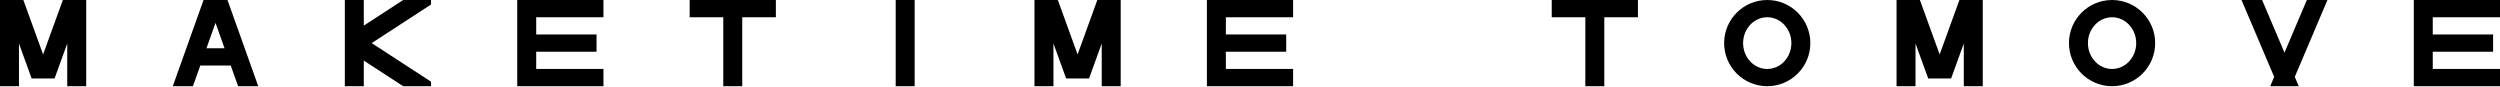
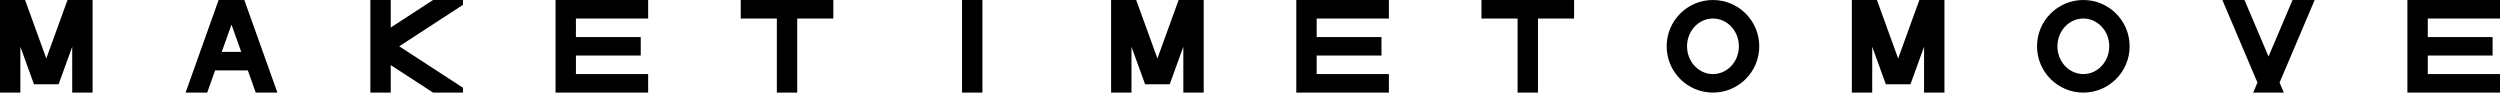
- <svg xmlns="http://www.w3.org/2000/svg" viewBox="-50 0 2900 100" role="img" aria-label="Make Time To Move">
-   <path fill="#000000" d="M-50 100H-28V50.47L-13.3 91H13.3L28 50.47V100H50V0H22.91L0 63.15L-22.91 0H-50Z M186.12 0 150.42 100H173.78L182.35 76H217.65L226.22 100H249.58L213.88 0ZM189.49 56 200 26.55 210.51 56H189.49Z M350 100H372V70.27L417.72 100H450V94.75L381.18 50L450 5.25V0H417.72L372 29.73V0H350Z M550 100H650V80H572V60H642V40H572V20H650V0H550Z M750 20H789V100H811V20H850V0H750Z M989 100H1011V0H989Z M1150 100H1172V50.47L1186.7 91H1213.3L1228 50.47V100H1250V0H1222.91L1200 63.15L1177.09 0H1150Z M1350 100H1450V80H1372V60H1442V40H1372V20H1450V0H1350Z M1750 20H1789V100H1811V20H1850V0H1750Z M2000 100C2027.61 100 2050 77.61 2050 50C2050 22.39 2027.61 0 2000 0C1972.39 0 1950 22.39 1950 50C1950 77.61 1972.39 100 2000 100ZM2000 80C1984.54 80 1972 66.57 1972 50C1972 33.43 1984.54 20 2000 20C2015.46 20 2028 33.43 2028 50C2028 66.57 2015.46 80 2000 80Z M2150 100H2172V50.47L2186.7 91H2213.3L2228 50.47V100H2250V0H2222.91L2200 63.15L2177.09 0H2150Z M2400 100C2427.61 100 2450 77.61 2450 50C2450 22.39 2427.61 0 2400 0C2372.39 0 2350 22.39 2350 50C2350 77.61 2372.39 100 2400 100ZM2400 80C2384.54 80 2372 66.57 2372 50C2372 33.43 2384.54 20 2400 20C2415.46 20 2428 33.43 2428 50C2428 66.57 2415.46 80 2400 80Z M2625.95 0 2600 61.05 2574.05 0H2550.15L2588.05 89.18L2583.45 100H2616.55L2611.95 89.18L2649.85 0H2625.95Z M2750 100H2850V80H2772V60H2842V40H2772V20H2850V0H2750Z" />
+ <svg xmlns="http://www.w3.org/2000/svg" viewBox="-50 0 2700 100" role="img" aria-label="Make Time To Move">
+   <path fill="#000000" d="M-50 100H-28V50.47L-13.3 91H13.3L28 50.47V100H50V0H22.91L0 63.15L-22.91 0H-50Z M186.12 0 150.42 100H173.78L182.35 76H217.65L226.22 100H249.58L213.88 0ZM189.49 56 200 26.55 210.51 56H189.49Z M350 100H372V70.27L417.72 100H450V94.75L381.18 50L450 5.25V0H417.72L372 29.73V0H350Z M550 100H650V80H572V60H642V40H572V20H650V0H550Z M750 20H789V100H811V20H850V0H750Z M989 100H1011V0H989Z M1150 100H1172V50.47L1186.7 91H1213.3L1228 50.47V100H1250V0H1222.91L1200 63.15L1177.09 0H1150Z M1350 100H1450V80H1372V60H1442V40H1372V20H1450V0H1350Z M1550 20H1589V100H1611V20H1650V0H1550Z M1800 100C1827.61 100 1850 77.61 1850 50C1850 22.39 1827.61 0 1800 0C1772.39 0 1750 22.39 1750 50C1750 77.61 1772.39 100 1800 100ZM1800 80C1784.54 80 1772 66.57 1772 50C1772 33.43 1784.54 20 1800 20C1815.46 20 1828 33.43 1828 50C1828 66.57 1815.46 80 1800 80Z M1950 100H1972V50.47L1986.7 91H2013.3L2028 50.47V100H2050V0H2022.91L2000 63.15L1977.09 0H1950Z M2200 100C2227.61 100 2250 77.61 2250 50C2250 22.39 2227.61 0 2200 0C2172.39 0 2150 22.39 2150 50C2150 77.61 2172.39 100 2200 100ZM2200 80C2184.54 80 2172 66.57 2172 50C2172 33.43 2184.54 20 2200 20C2215.46 20 2228 33.43 2228 50C2228 66.57 2215.46 80 2200 80Z M2425.95 0 2400 61.05 2374.05 0H2350.15L2388.05 89.18L2383.45 100H2416.55L2411.95 89.18L2449.85 0H2425.95Z M2550 100H2650V80H2572V60H2642V40H2572V20H2650V0H2550Z" />
</svg>
